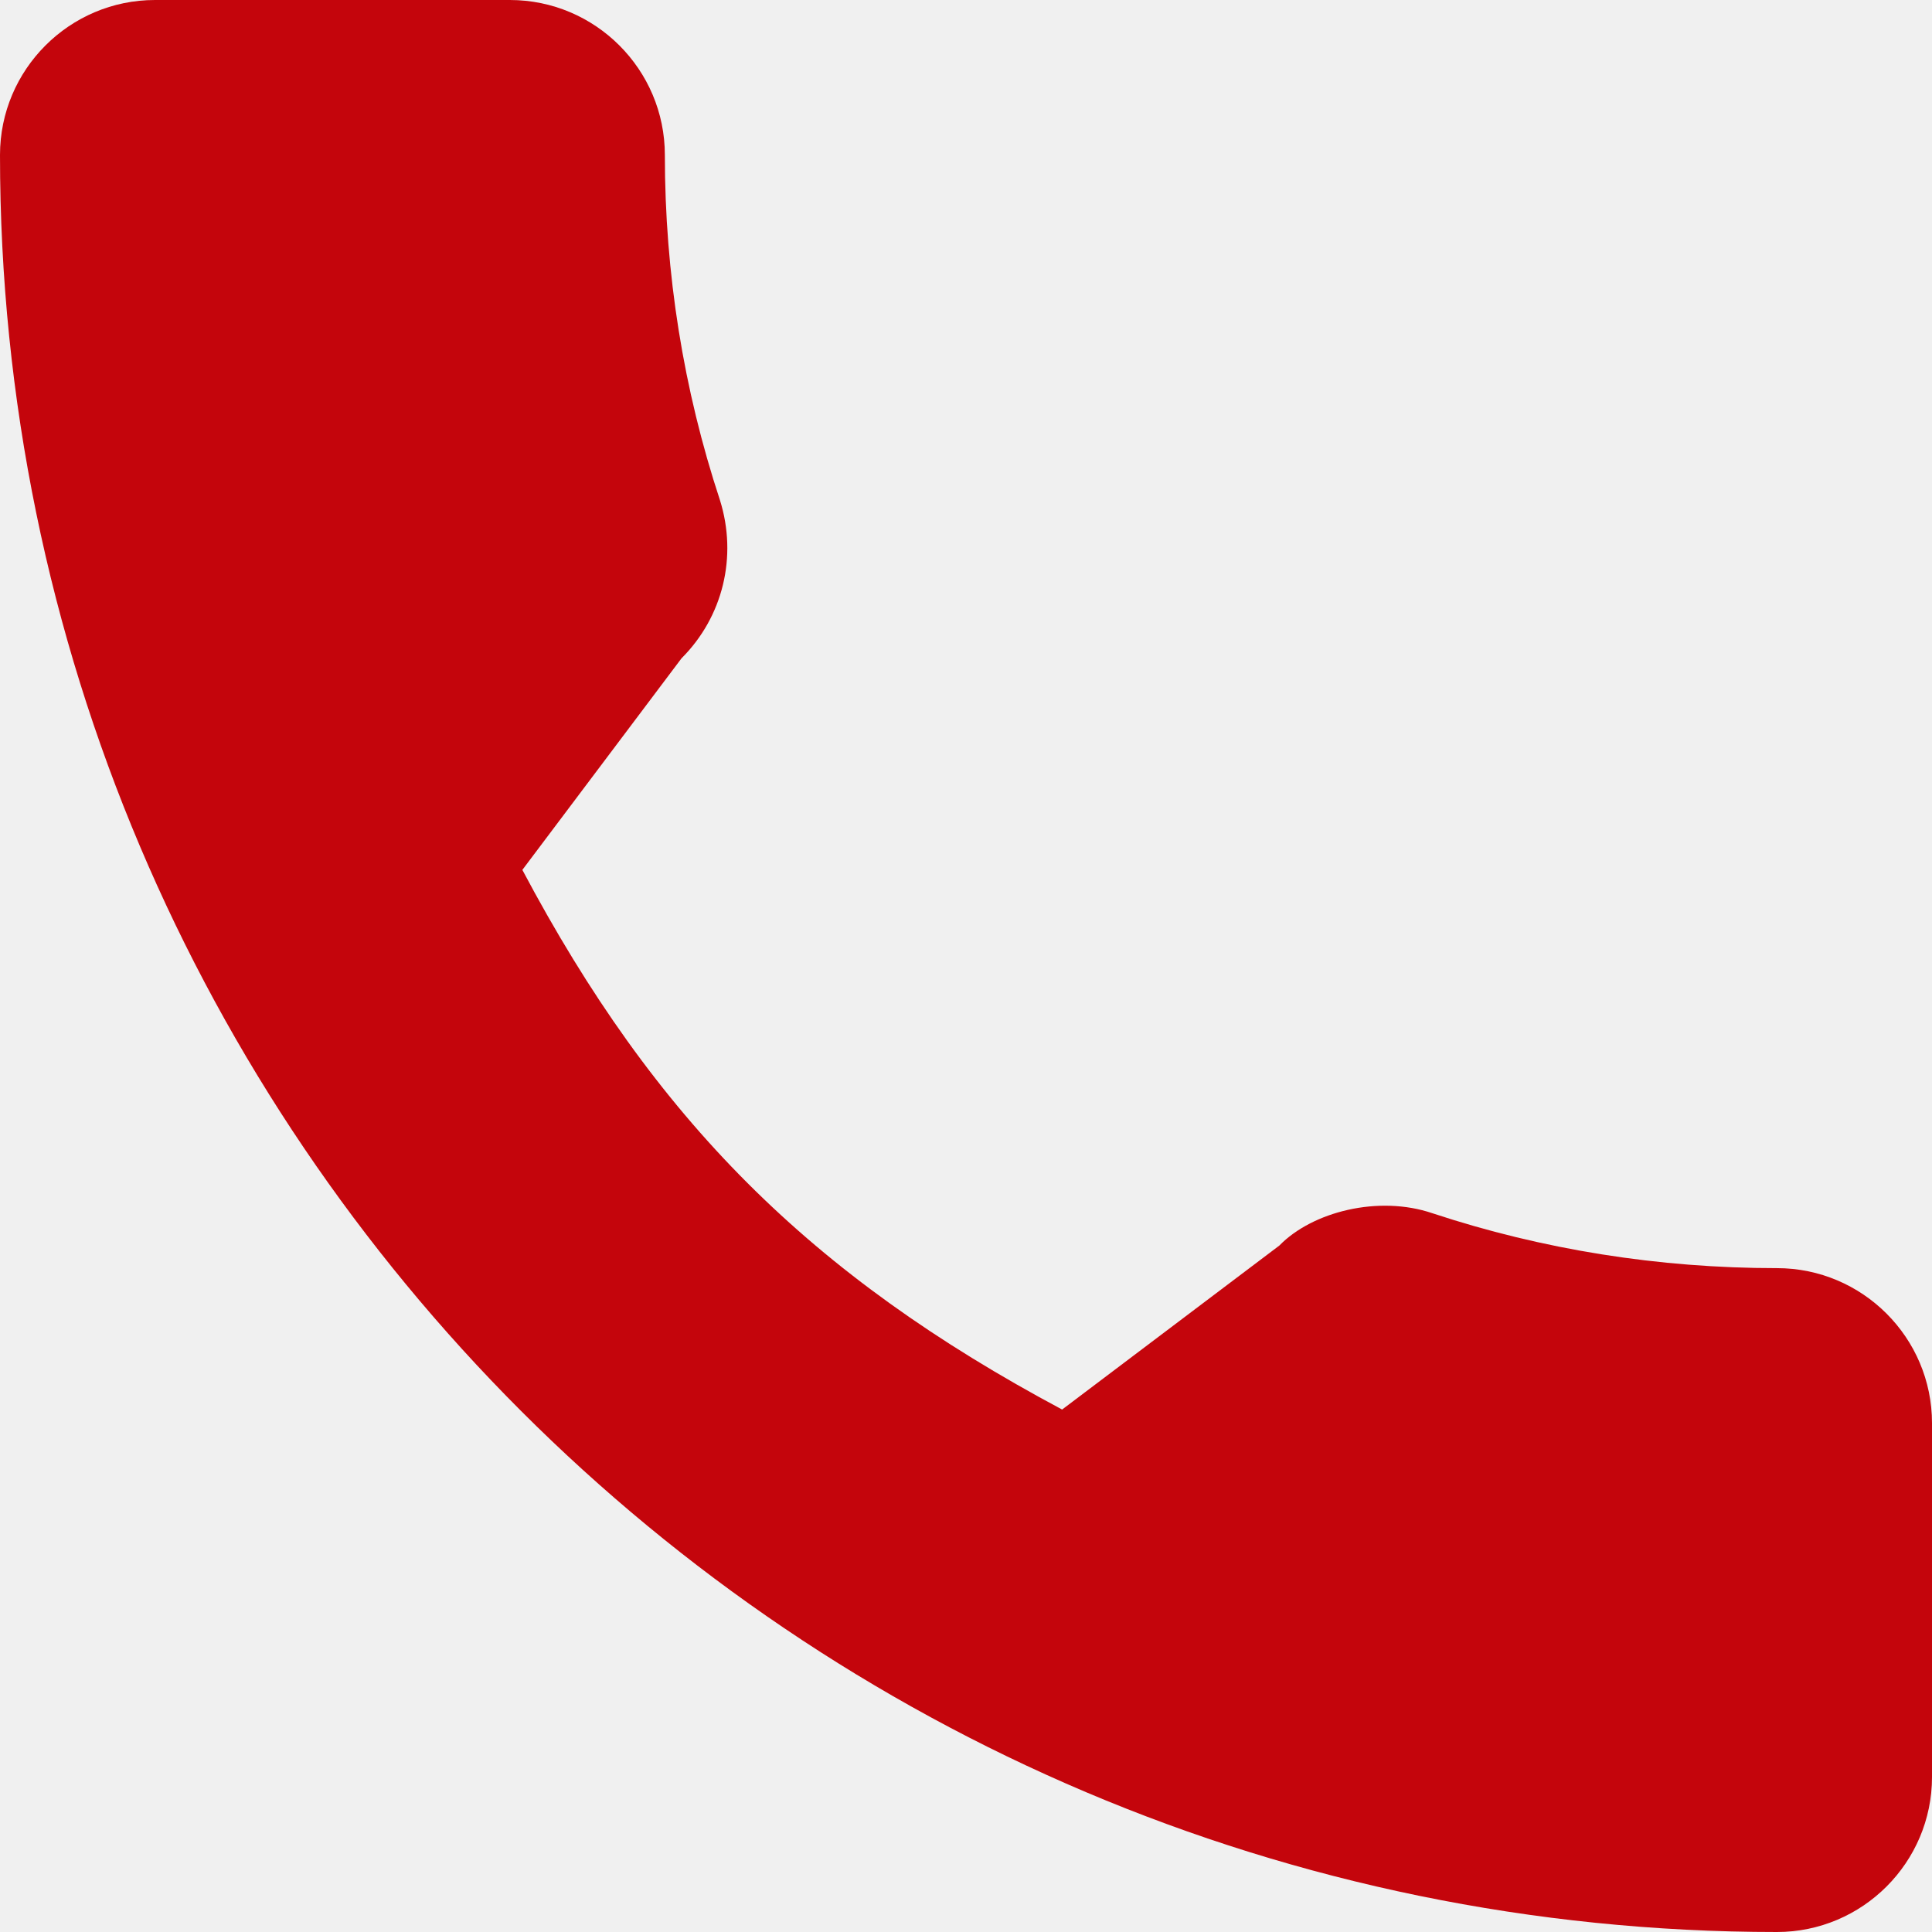
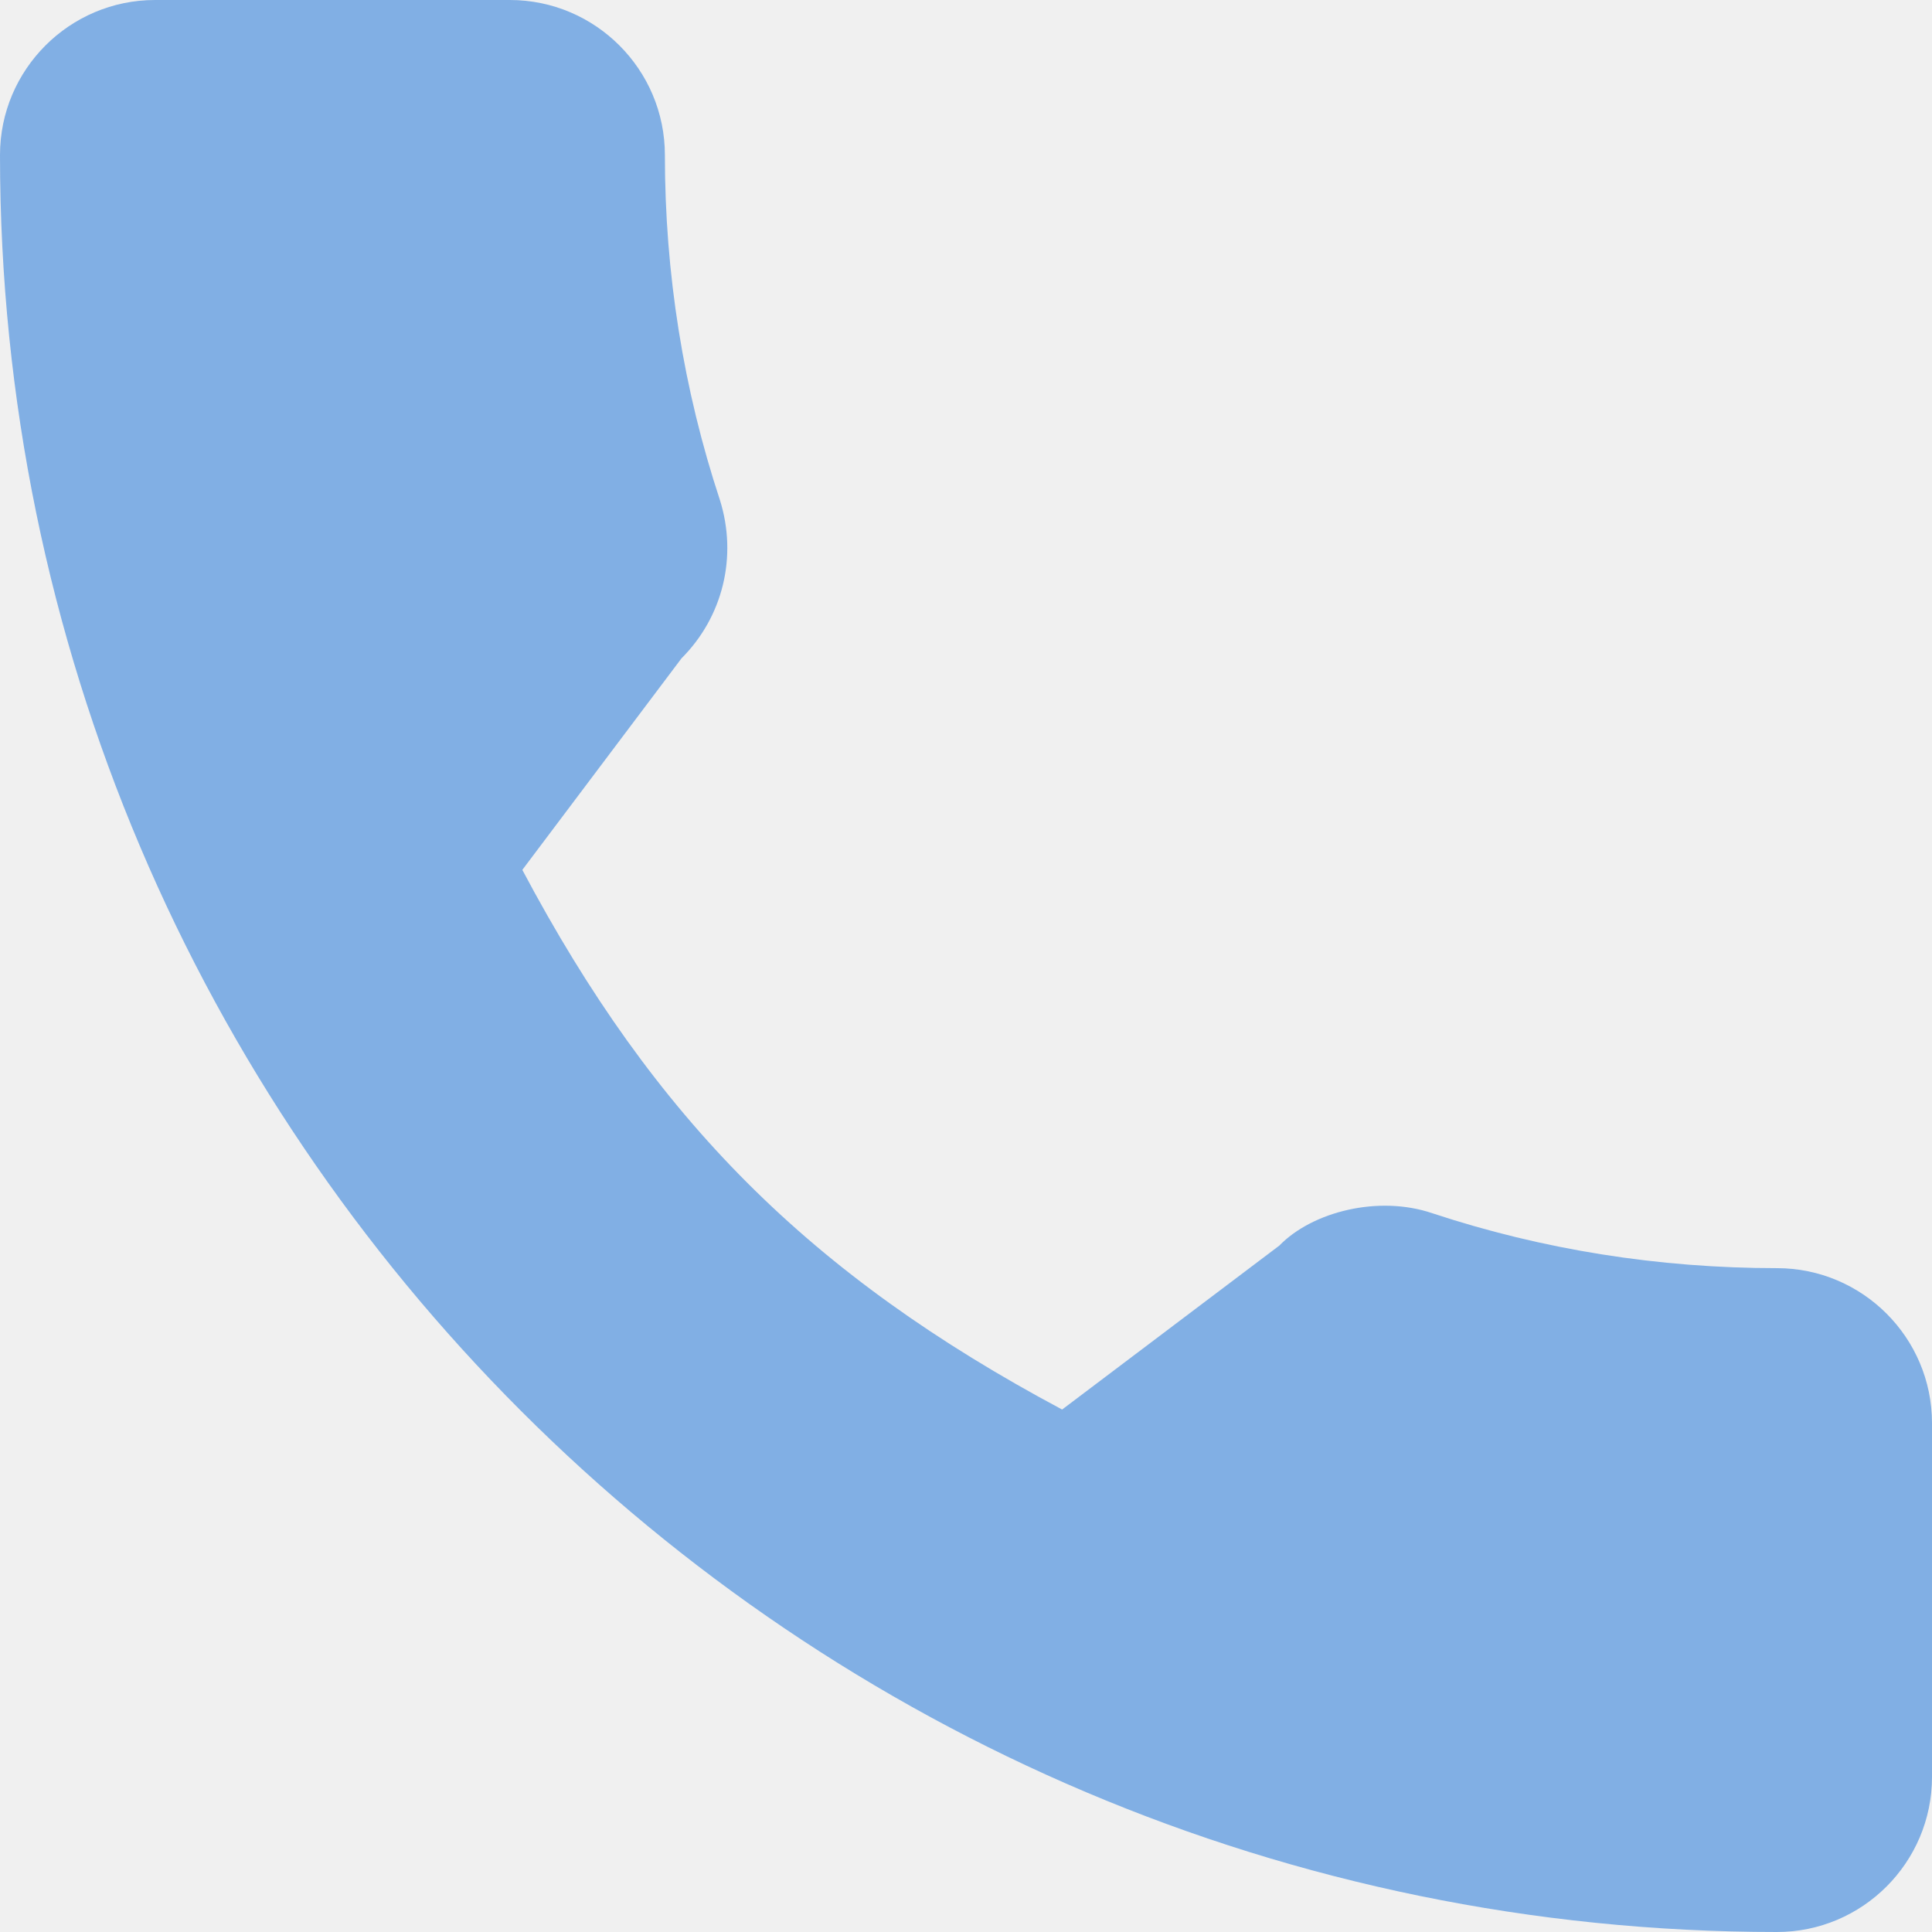
- <svg xmlns="http://www.w3.org/2000/svg" version="1.1" width="512" height="512" x="0" y="0" viewBox="0 0 384 384" style="enable-background:new 0 0 512 512" xml:space="preserve" class="">
-   <g>
-     <g>
-       <g>
-         <path d="M353.188,252.052c-23.51,0-46.594-3.677-68.469-10.906c-10.719-3.656-23.896-0.302-30.438,6.417l-43.177,32.594    c-50.073-26.729-80.917-57.563-107.281-107.26l31.635-42.052c8.219-8.208,11.167-20.198,7.635-31.448    c-7.26-21.99-10.948-45.063-10.948-68.583C132.146,13.823,118.323,0,101.333,0H30.813C13.823,0,0,13.823,0,30.813    C0,225.563,158.438,384,353.188,384c16.99,0,30.813-13.823,30.813-30.813v-70.323C384,265.875,370.177,252.052,353.188,252.052z" fill="#c4050c" data-original="#000000" style="" class="" />
-       </g>
-     </g>
-     <g>
- </g>
-     <g>
- </g>
-     <g>
- </g>
-     <g>
- </g>
-     <g>
- </g>
-     <g>
- </g>
-     <g>
- </g>
-     <g>
- </g>
-     <g>
- </g>
-     <g>
- </g>
-     <g>
- </g>
-     <g>
- </g>
-     <g>
- </g>
-     <g>
- </g>
-     <g>
- </g>
+ <svg xmlns="http://www.w3.org/2000/svg" width="28" height="28" viewBox="0 0 28 28" fill="none">
+   <g clip-path="url(#clip0)">
+     <path d="M25.753 18.379C24.039 18.379 22.356 18.111 20.761 17.584C19.979 17.317 19.018 17.561 18.541 18.052L15.393 20.428C11.742 18.479 9.493 16.231 7.57 12.607L9.877 9.541C10.476 8.942 10.691 8.068 10.434 7.248C9.904 5.644 9.636 3.962 9.636 2.247C9.636 1.008 8.628 0 7.389 0H2.247C1.008 0 0 1.008 0 2.247C0 16.447 11.553 28 25.753 28C26.992 28 28 26.992 28 25.753V20.625C28 19.387 26.992 18.379 25.753 18.379Z" fill="#81AFE4" />
  </g>
+   <defs>
+     <clipPath id="clip0">
+       <rect width="28" height="28" fill="white" />
+     </clipPath>
+   </defs>
</svg>
